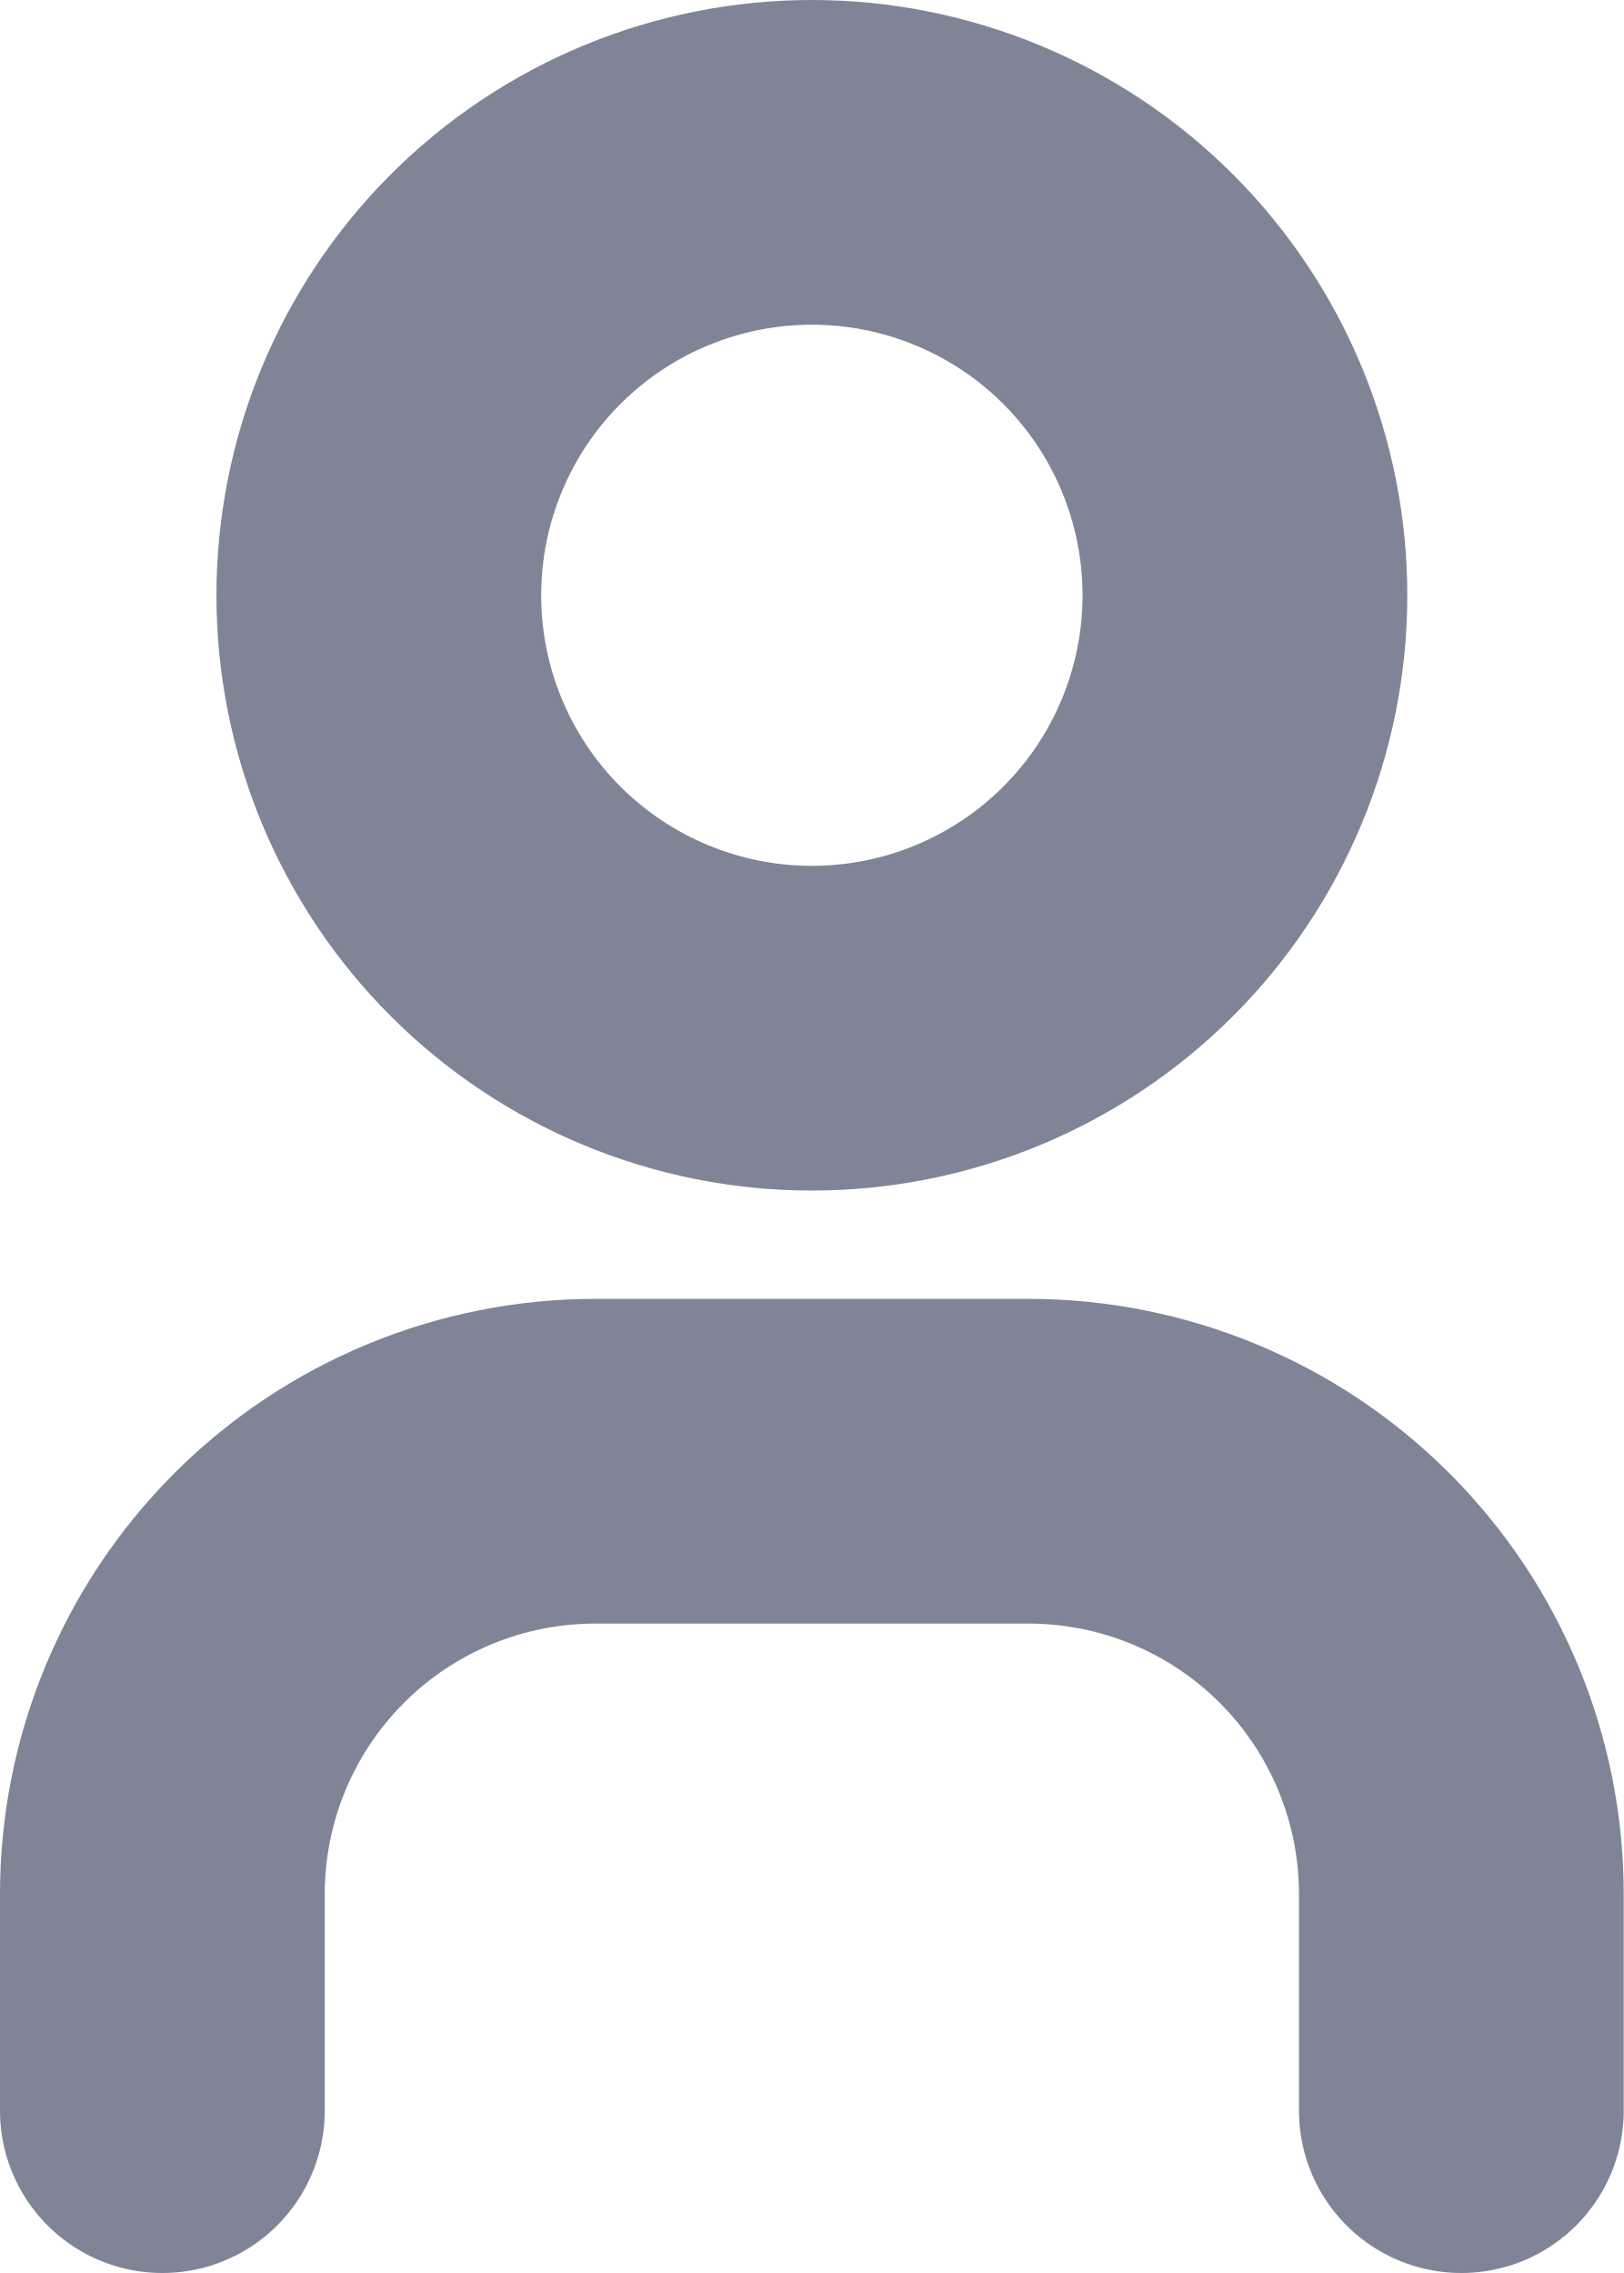
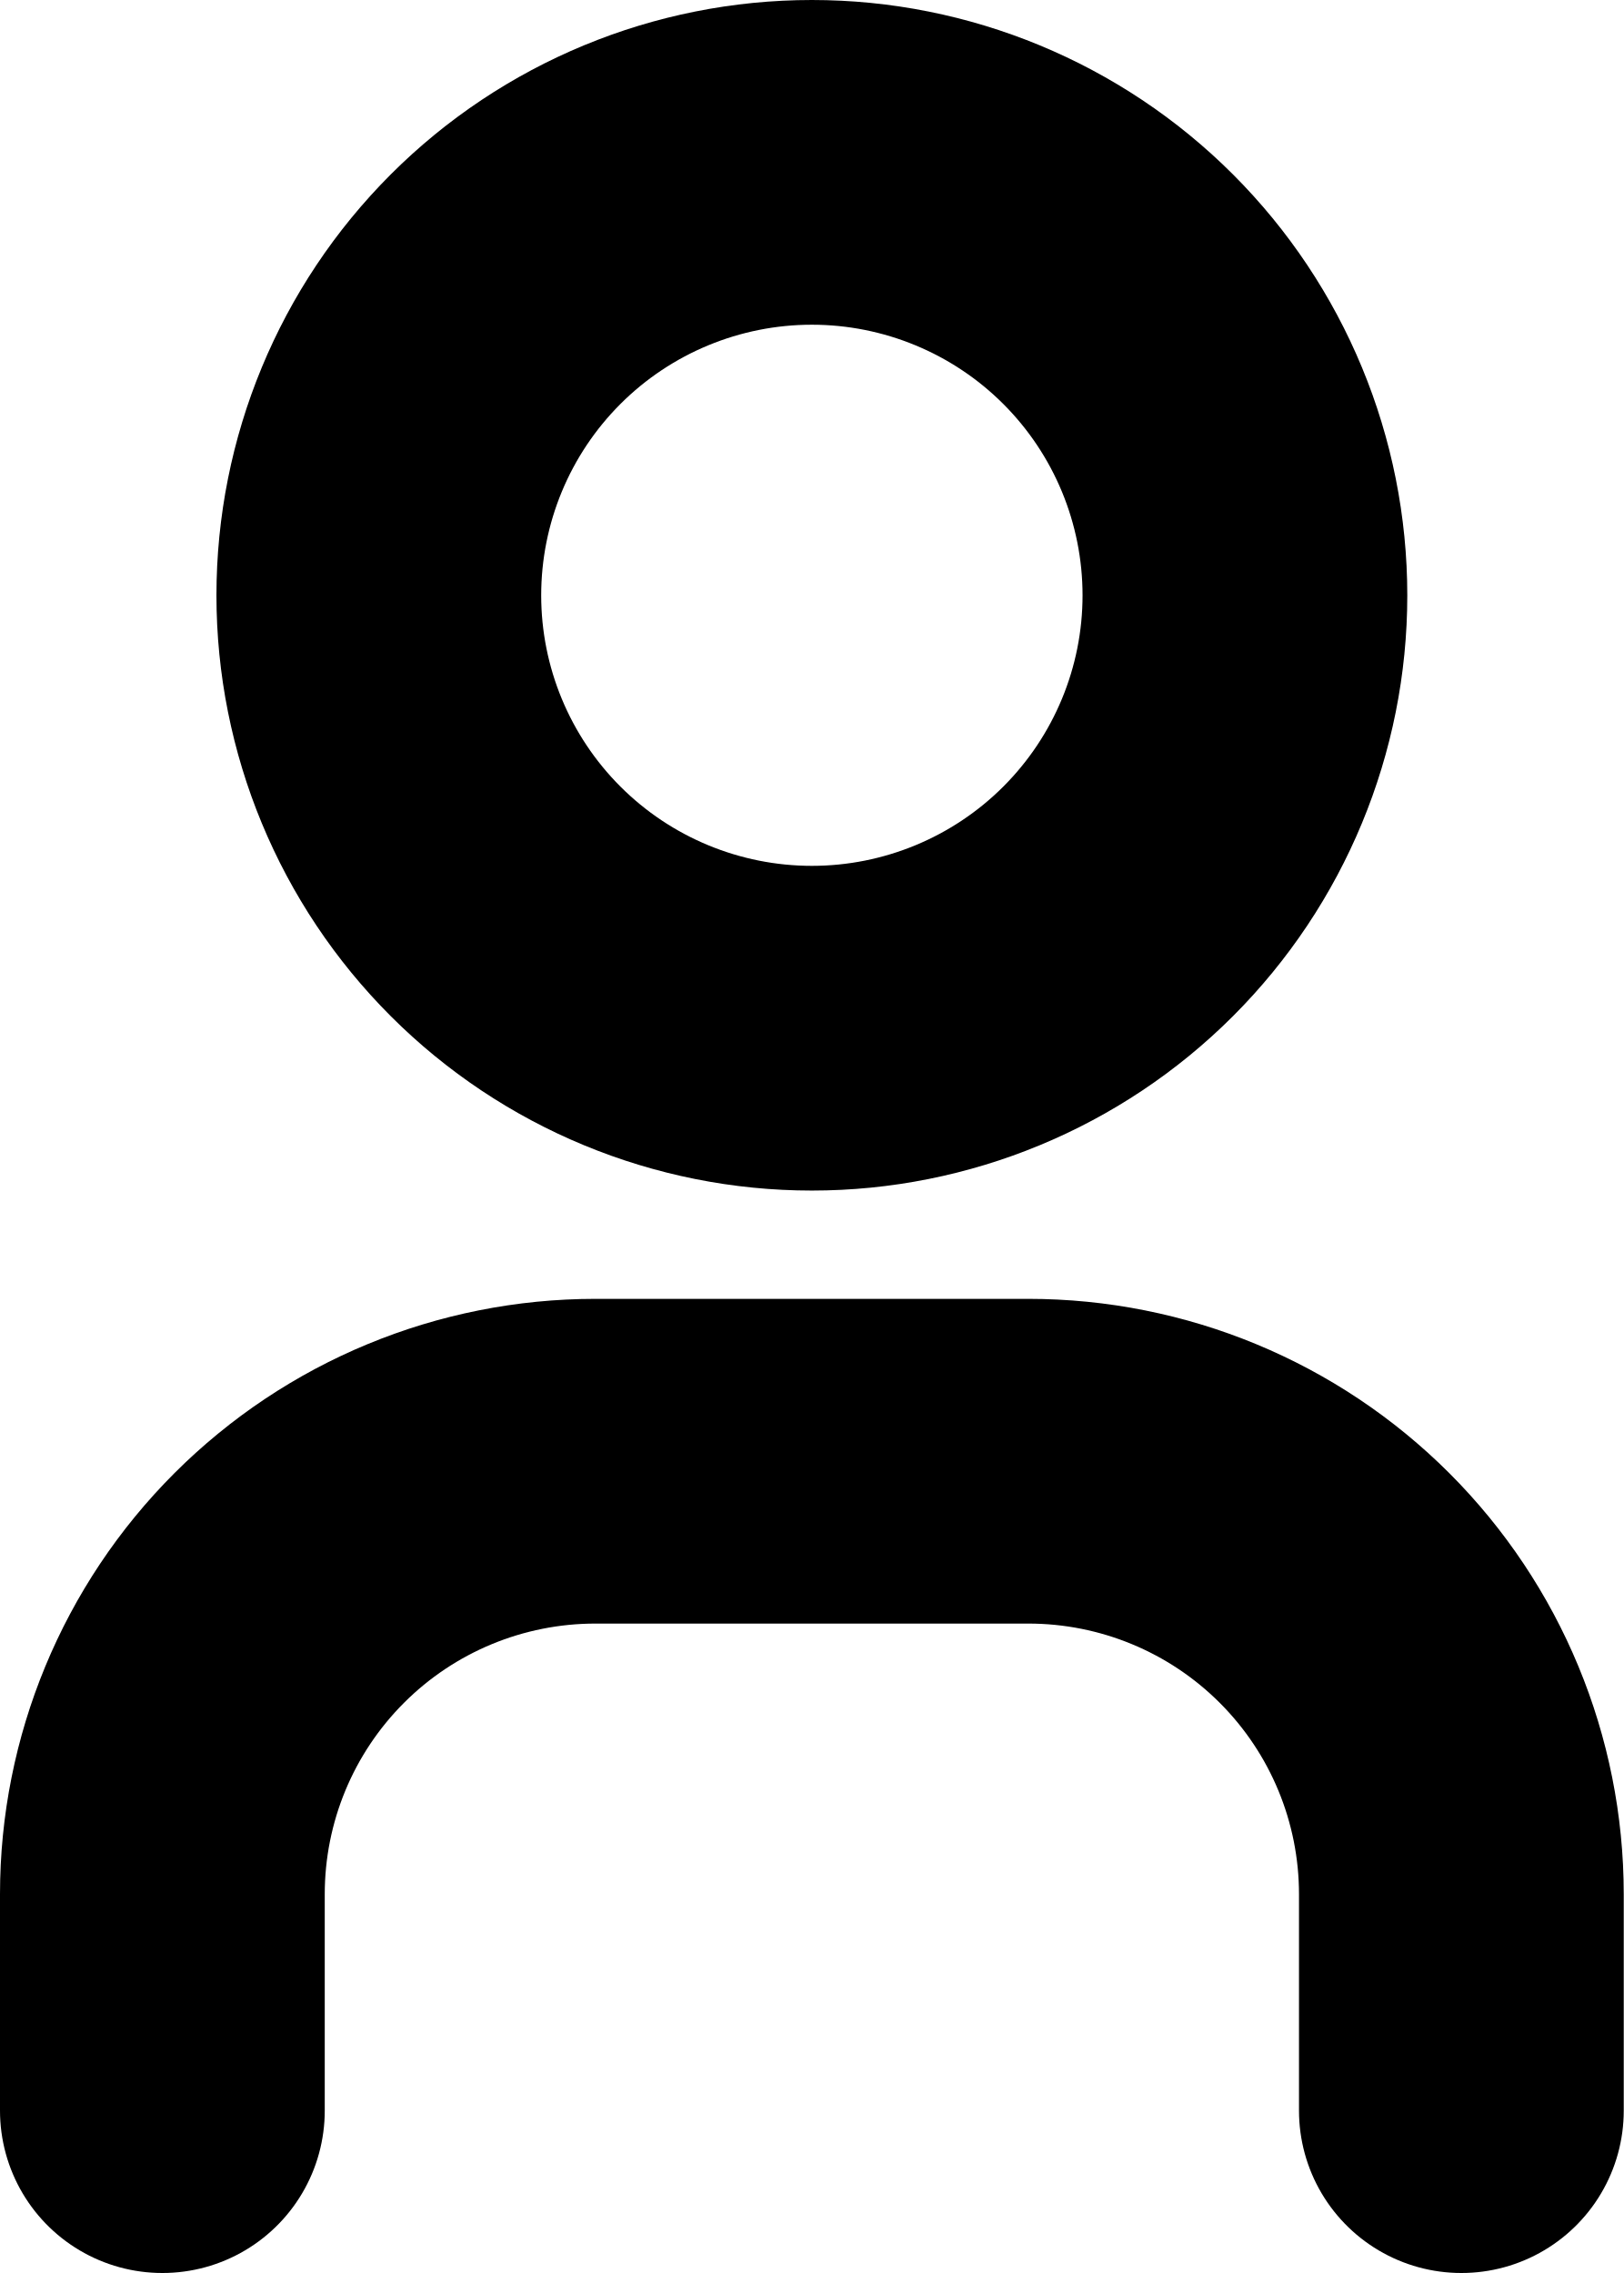
<svg xmlns="http://www.w3.org/2000/svg" width="10" height="14" viewBox="0 0 10 14" fill="none">
-   <path d="M1 13V11.667C1 10.959 1.281 10.281 1.781 9.781C2.281 9.281 2.959 9 3.667 9H6.333C7.041 9 7.719 9.281 8.219 9.781C8.719 10.281 9 10.959 9 11.667V13M2.333 3.667C2.333 4.374 2.614 5.052 3.114 5.552C3.614 6.052 4.293 6.333 5 6.333C5.707 6.333 6.386 6.052 6.886 5.552C7.386 5.052 7.667 4.374 7.667 3.667C7.667 2.959 7.386 2.281 6.886 1.781C6.386 1.281 5.707 1 5 1C4.293 1 3.614 1.281 3.114 1.781C2.614 2.281 2.333 2.959 2.333 3.667Z" stroke="#7F8596" stroke-width="2" stroke-linecap="round" stroke-linejoin="round" />
+   <path d="M1 13V11.667C1 10.959 1.281 10.281 1.781 9.781C2.281 9.281 2.959 9 3.667 9H6.333C7.041 9 7.719 9.281 8.219 9.781C8.719 10.281 9 10.959 9 11.667V13M2.333 3.667C2.333 4.374 2.614 5.052 3.114 5.552C3.614 6.052 4.293 6.333 5 6.333C5.707 6.333 6.386 6.052 6.886 5.552C7.386 5.052 7.667 4.374 7.667 3.667C7.667 2.959 7.386 2.281 6.886 1.781C6.386 1.281 5.707 1 5 1C4.293 1 3.614 1.281 3.114 1.781C2.614 2.281 2.333 2.959 2.333 3.667Z" stroke="currentColor" stroke-width="2" stroke-linecap="round" stroke-linejoin="round" />
</svg>
